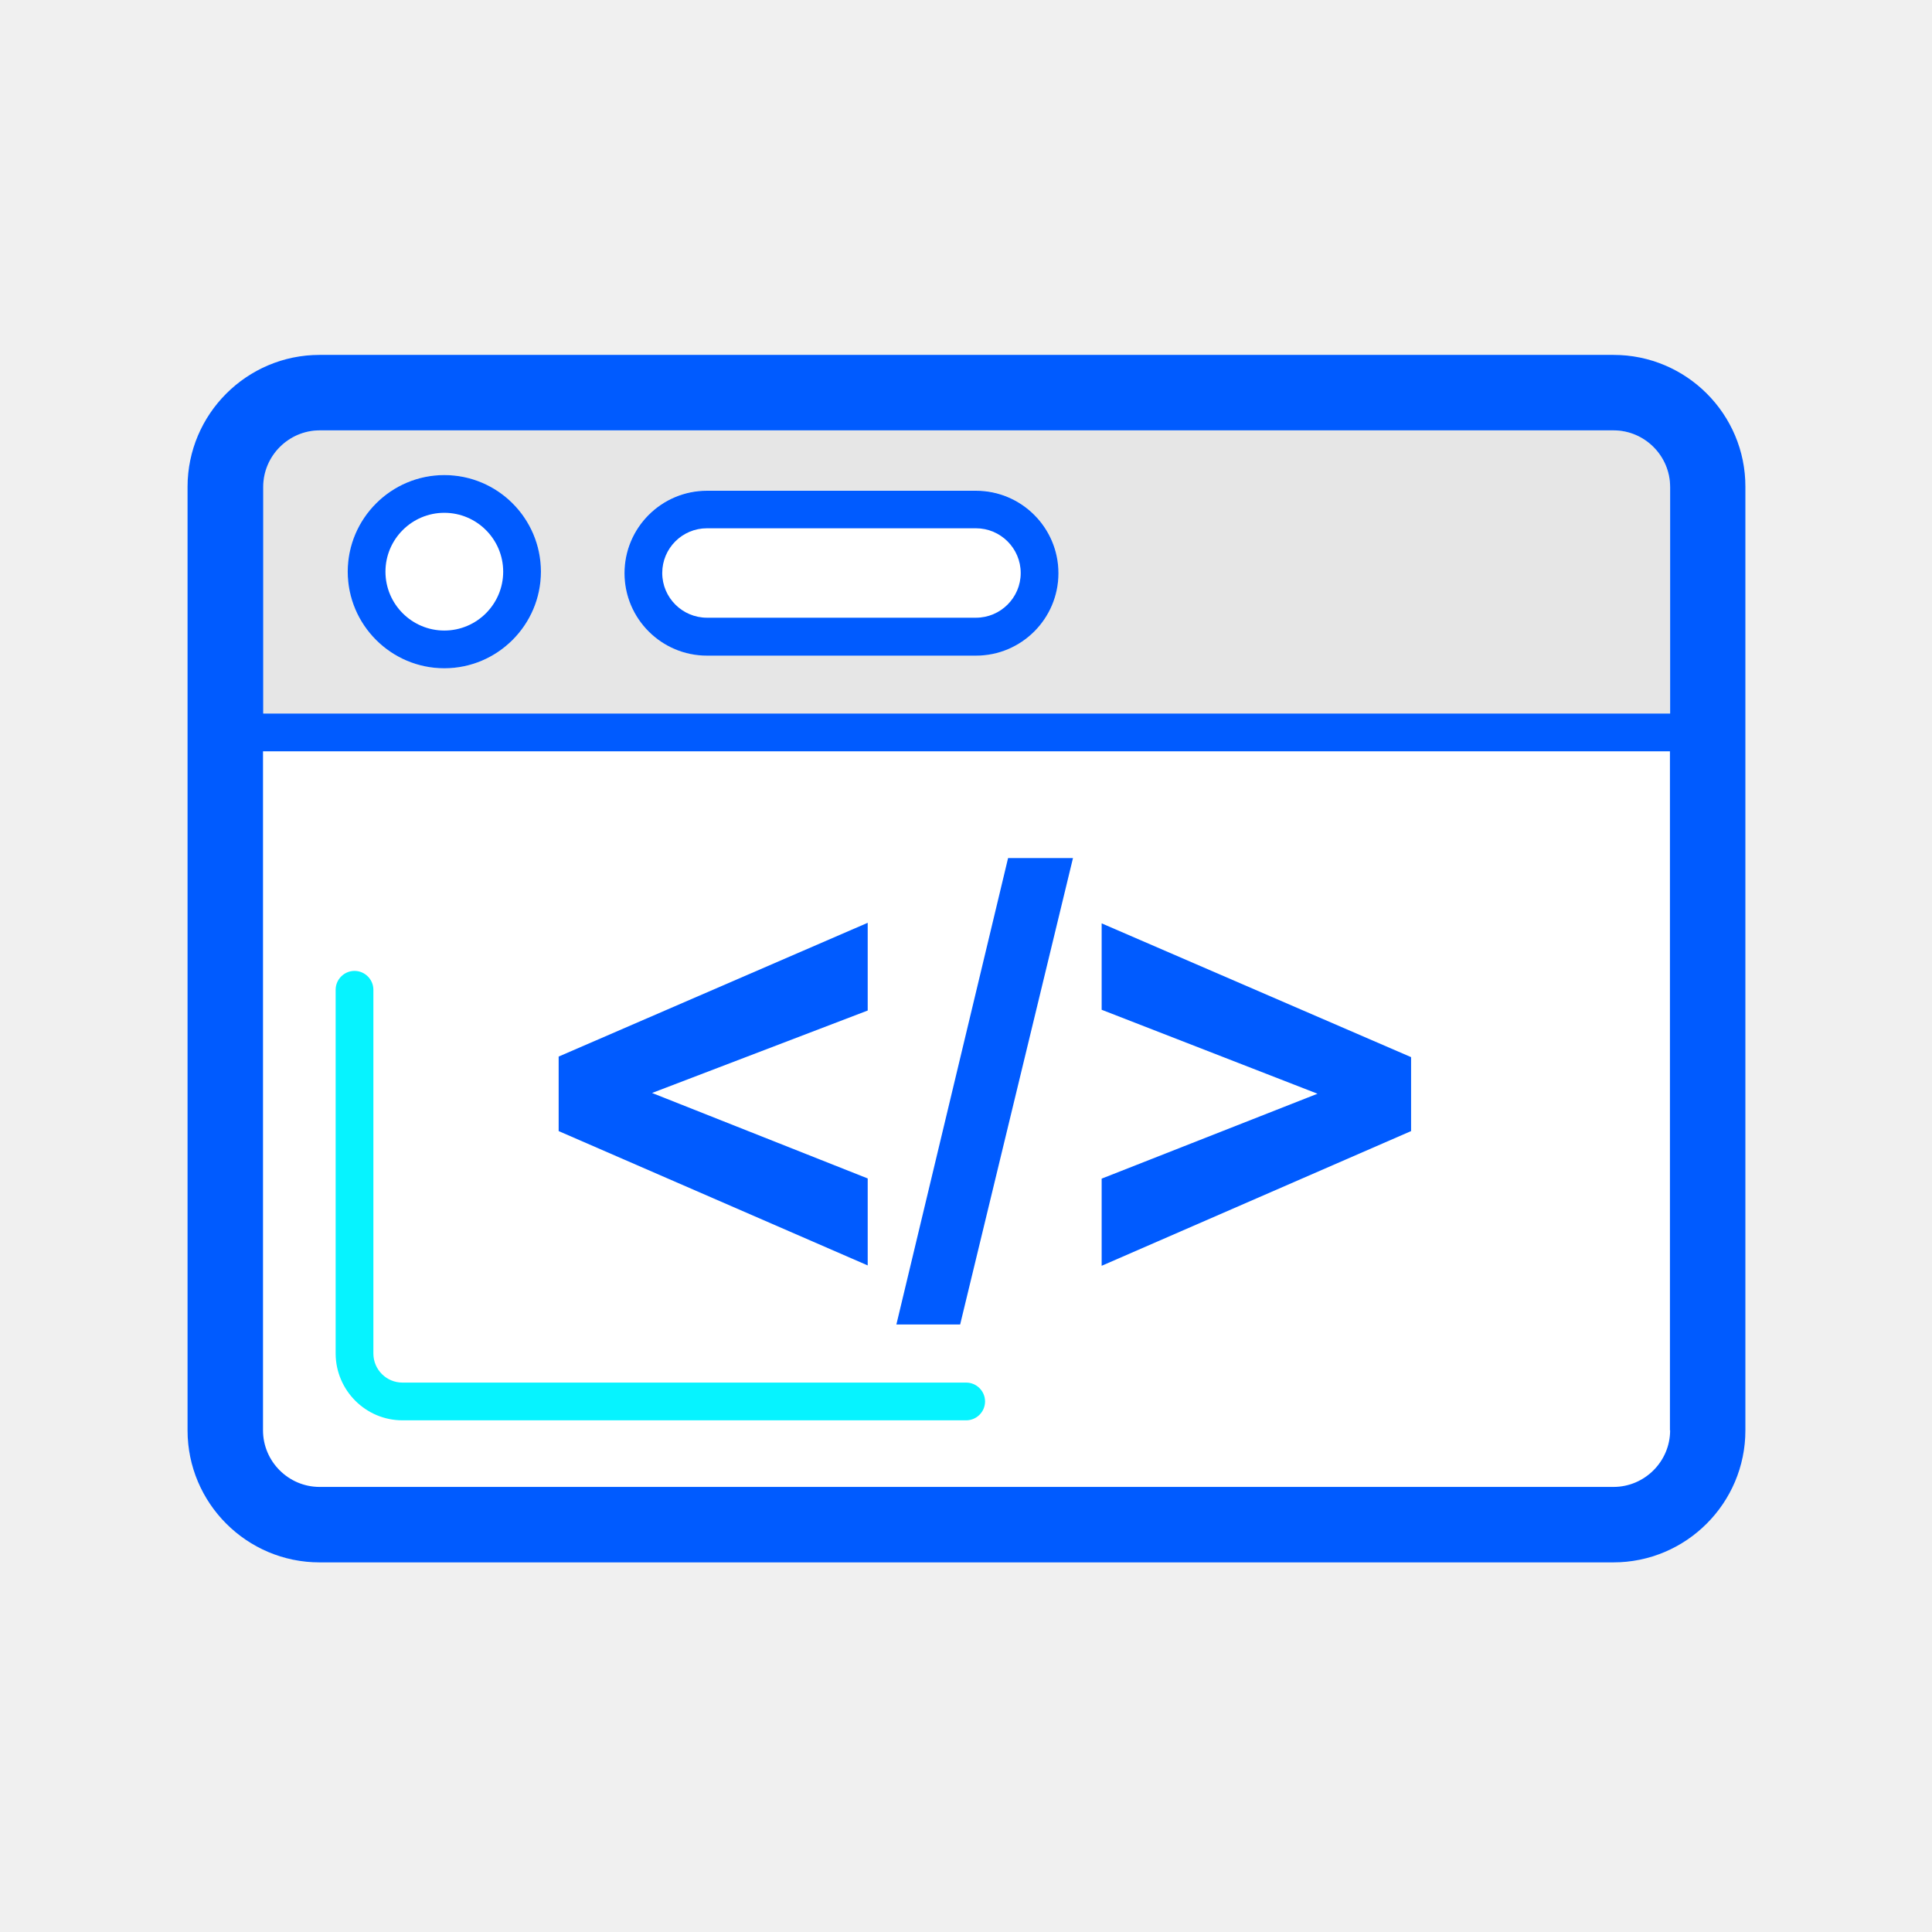
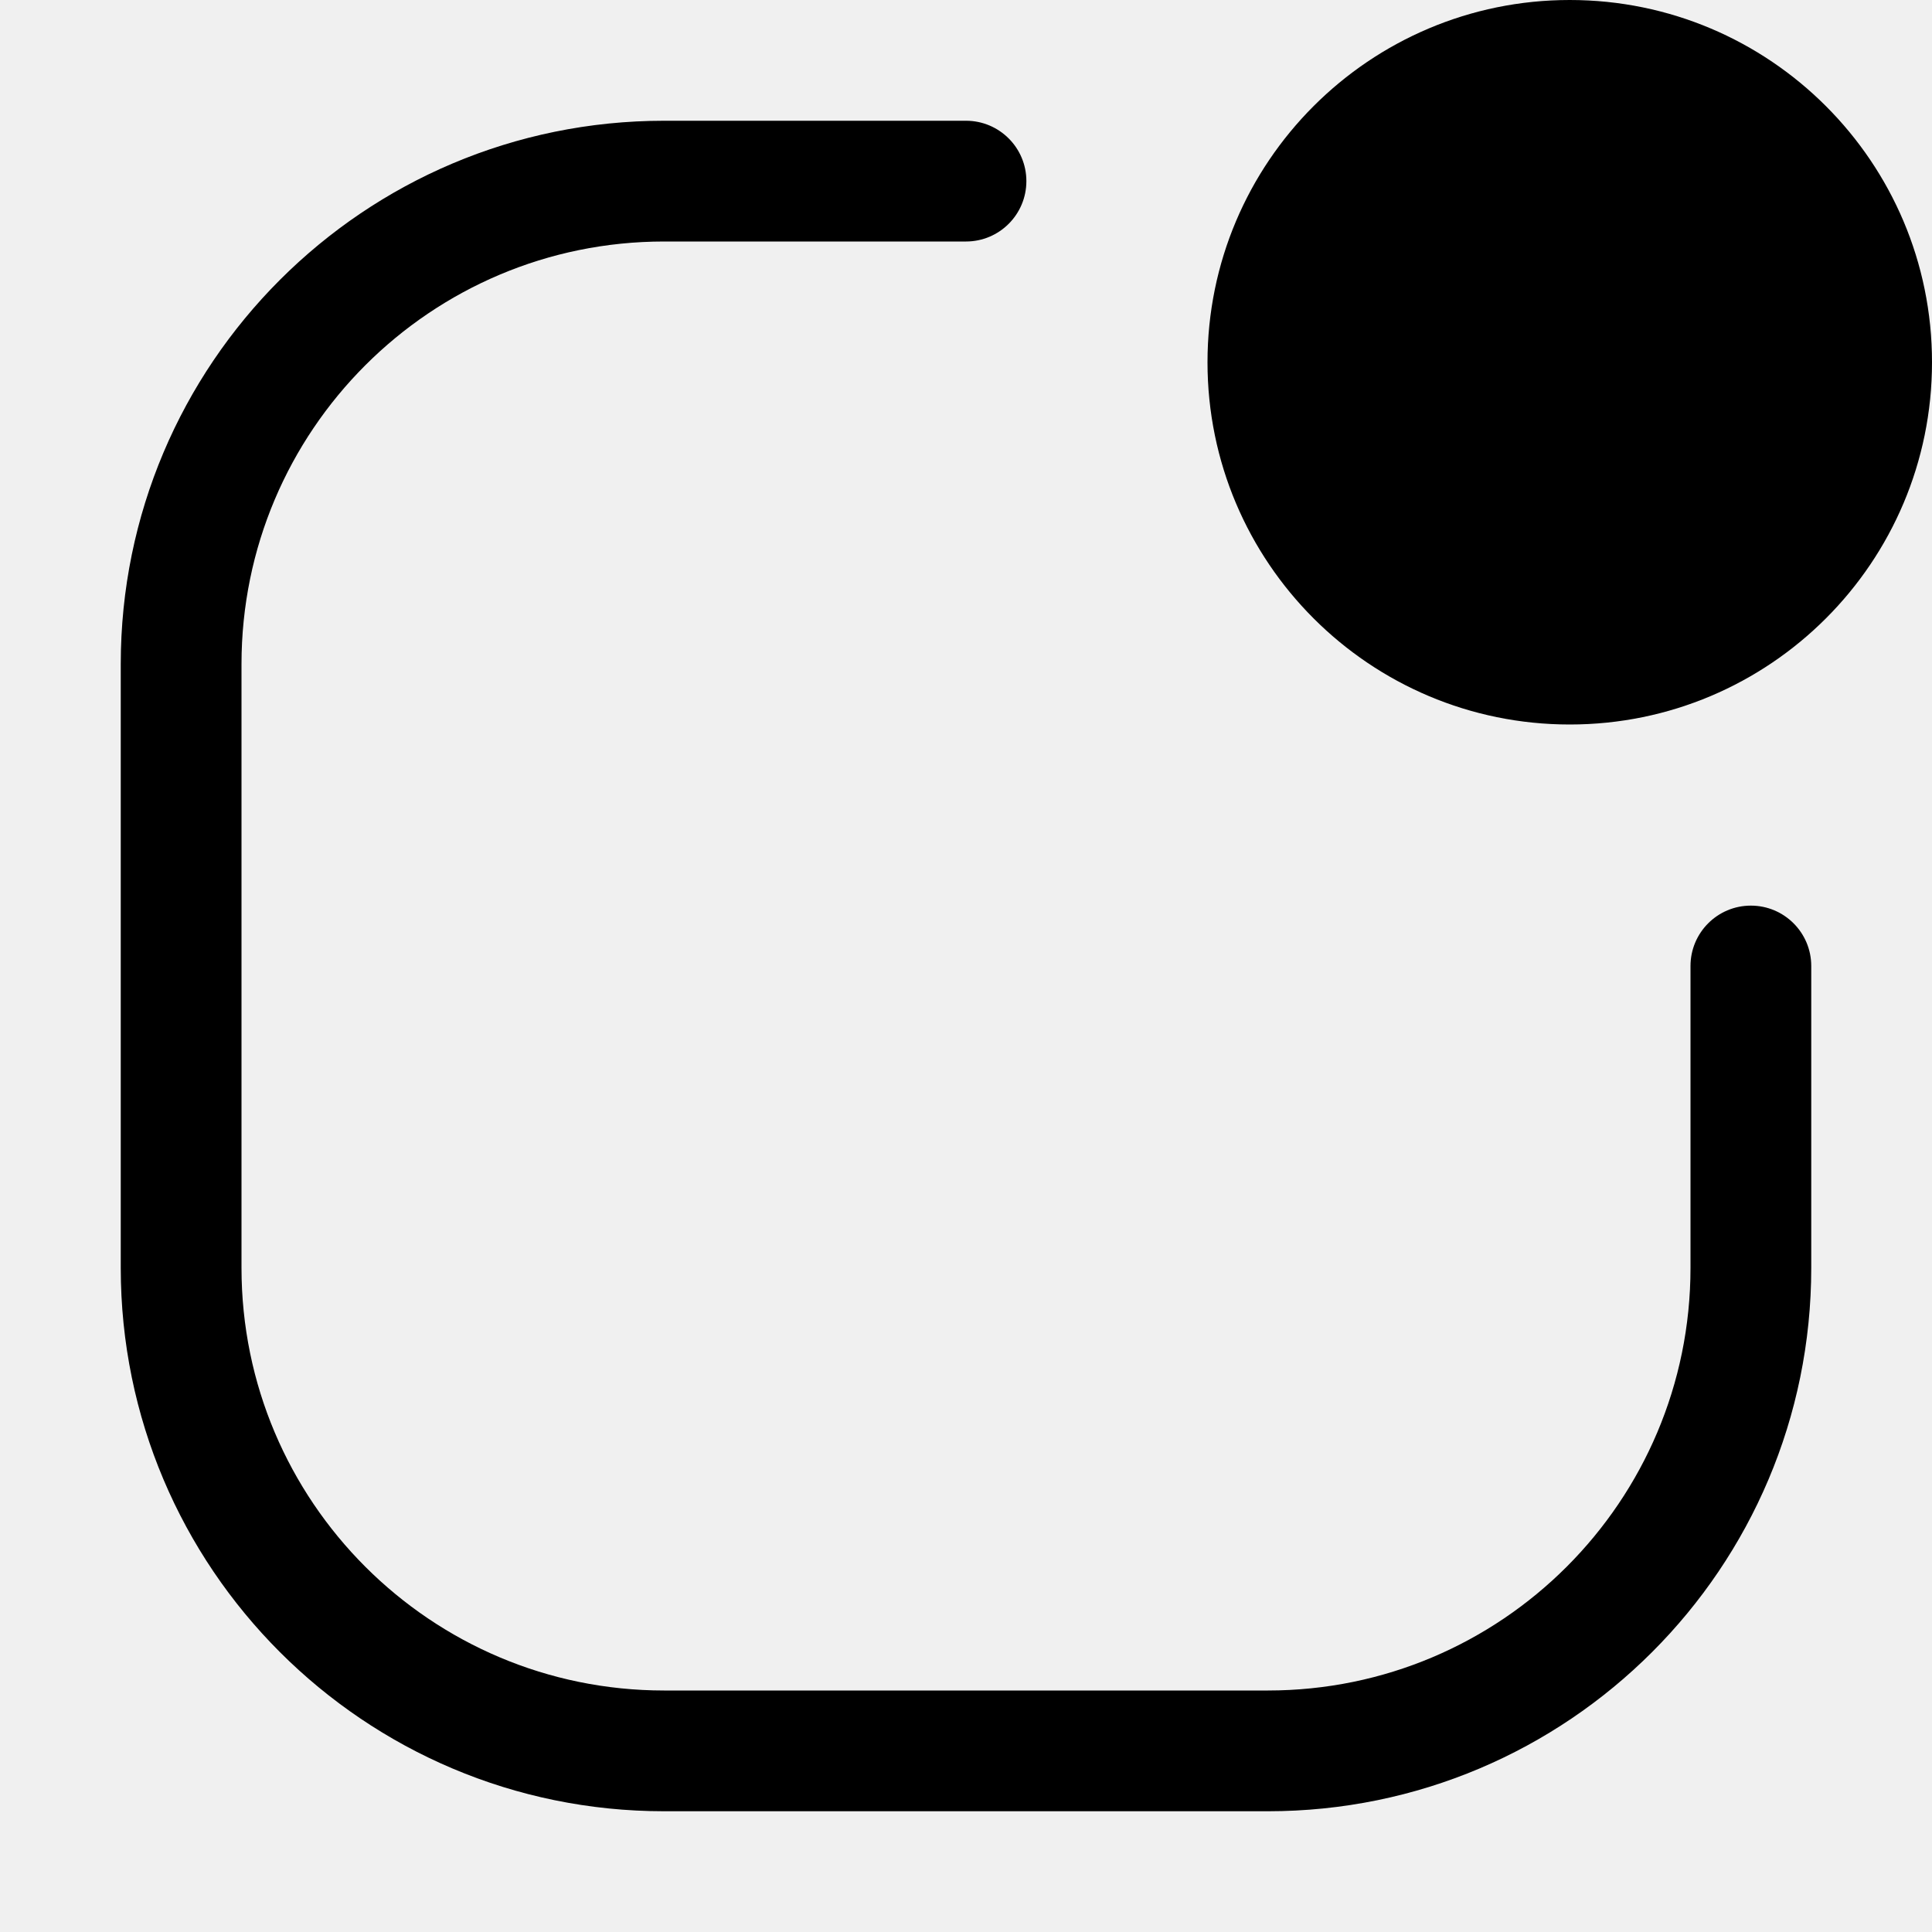
- <svg xmlns="http://www.w3.org/2000/svg" width="800px" height="800px" viewBox="0 0 1024 1024" class="icon" version="1.1">
-   <path d="M854.7 828.1H169.9c-38.9 0-70.5-31.6-70.5-70.5v-499c0-38.9 31.6-70.5 70.5-70.5h684.7c38.9 0 70.5 31.6 70.5 70.5v499c0.1 38.9-31.5 70.5-70.4 70.5z" fill="#FFFFFF" />
-   <path d="M885.2 258.1c0-16.5-13.5-30-30-30H169.4c-16.5 0-30 13.5-30 30v120.1h745.7V258.1z m-649.7 96.1c-28.2 0-51.2-23-51.2-51.2s23-51.2 51.2-51.2 51.2 23 51.2 51.2-22.9 51.2-51.2 51.2z m281.8-6.8H374.7c-24.1 0-43.7-19.6-43.7-43.7s19.6-43.7 43.7-43.7h142.6c24.1 0 43.7 19.6 43.7 43.7s-19.6 43.7-43.7 43.7z" fill="#E6E6E6" />
-   <path d="M213.3 752.8h298.8c5.5 0 10-4.5 10-10s-4.5-10-10-10H213.3c-8.5 0-15.4-6.9-15.4-15.4V524.6c0-5.5-4.5-10-10-10s-10 4.5-10 10v192.9c0.1 19.4 15.9 35.3 35.4 35.3z" fill="#06F3FF" />
-   <path d="M235.5 271.8c-17.2 0-31.2 14-31.2 31.2s14 31.2 31.2 31.2 31.2-14 31.2-31.2-14-31.2-31.2-31.2z" fill="#FFFFFF" />
-   <path d="M235.5 251.8c-28.2 0-51.2 23-51.2 51.2s23 51.2 51.2 51.2 51.2-23 51.2-51.2-22.9-51.2-51.2-51.2z m0 82.4c-17.2 0-31.2-14-31.2-31.2s14-31.2 31.2-31.2 31.2 14 31.2 31.2-14 31.2-31.2 31.2z" fill="#005BFF" />
-   <path d="M517.3 280.1H374.7c-13 0-23.7 10.6-23.7 23.7s10.6 23.7 23.7 23.7h142.6c13 0 23.7-10.6 23.7-23.7s-10.7-23.7-23.7-23.7z" fill="#FFFFFF" />
-   <path d="M517.3 260.1H374.7c-24.1 0-43.7 19.6-43.7 43.7s19.6 43.7 43.7 43.7h142.6c24.1 0 43.7-19.6 43.7-43.7s-19.6-43.7-43.7-43.7z m0 67.3H374.7c-13 0-23.7-10.6-23.7-23.7s10.6-23.7 23.7-23.7h142.6c13 0 23.7 10.6 23.7 23.7s-10.7 23.7-23.7 23.7z" fill="#005BFF" />
-   <path d="M855.2 188.1H169.4c-38.6 0-70 31.4-70 70v500c0 38.6 31.4 70 70 70h685.7c38.6 0 70-31.4 70-70v-500c0.1-38.6-31.3-70-69.9-70z m30 570c0 16.5-13.5 30-30 30H169.4c-16.5 0-30-13.5-30-30V398.2h745.7v359.9z m0-379.9H139.5V258.1c0-16.5 13.5-30 30-30h685.7c16.5 0 30 13.5 30 30v120.1z" fill="#005BFF" />
-   <path d="M459.9 624.6l-114.3-45.3 114.3-43.7v-46.5L296.1 560v39.5l163.8 71.2zM568.7 454.8h-34.4L475.1 702h33.8zM747.9 560.3l-164-70.9v45.8l114.4 44.5-114.4 45v46.2l164-71.4z" fill="#005BFF" />
+ <svg xmlns="http://www.w3.org/2000/svg" width="800px" height="800px" viewBox="0 0 16 16" fill="#000000" class="bi bi-app-indicator">
+   <path d="M5.5 2A3.5 3.5 0 0 0 2 5.5v5A3.5 3.5 0 0 0 5.5 14h5a3.5 3.5 0 0 0 3.5-3.5V8a.5.5 0 0 1 1 0v2.5a4.5 4.5 0 0 1-4.5 4.5h-5A4.5 4.5 0 0 1 1 10.5v-5A4.5 4.5 0 0 1 5.5 1H8a.5.5 0 0 1 0 1H5.5z" />
+   <path d="M16 3a3 3 0 1 1-6 0 3 3 0 0 1 6 0z" />
</svg>
